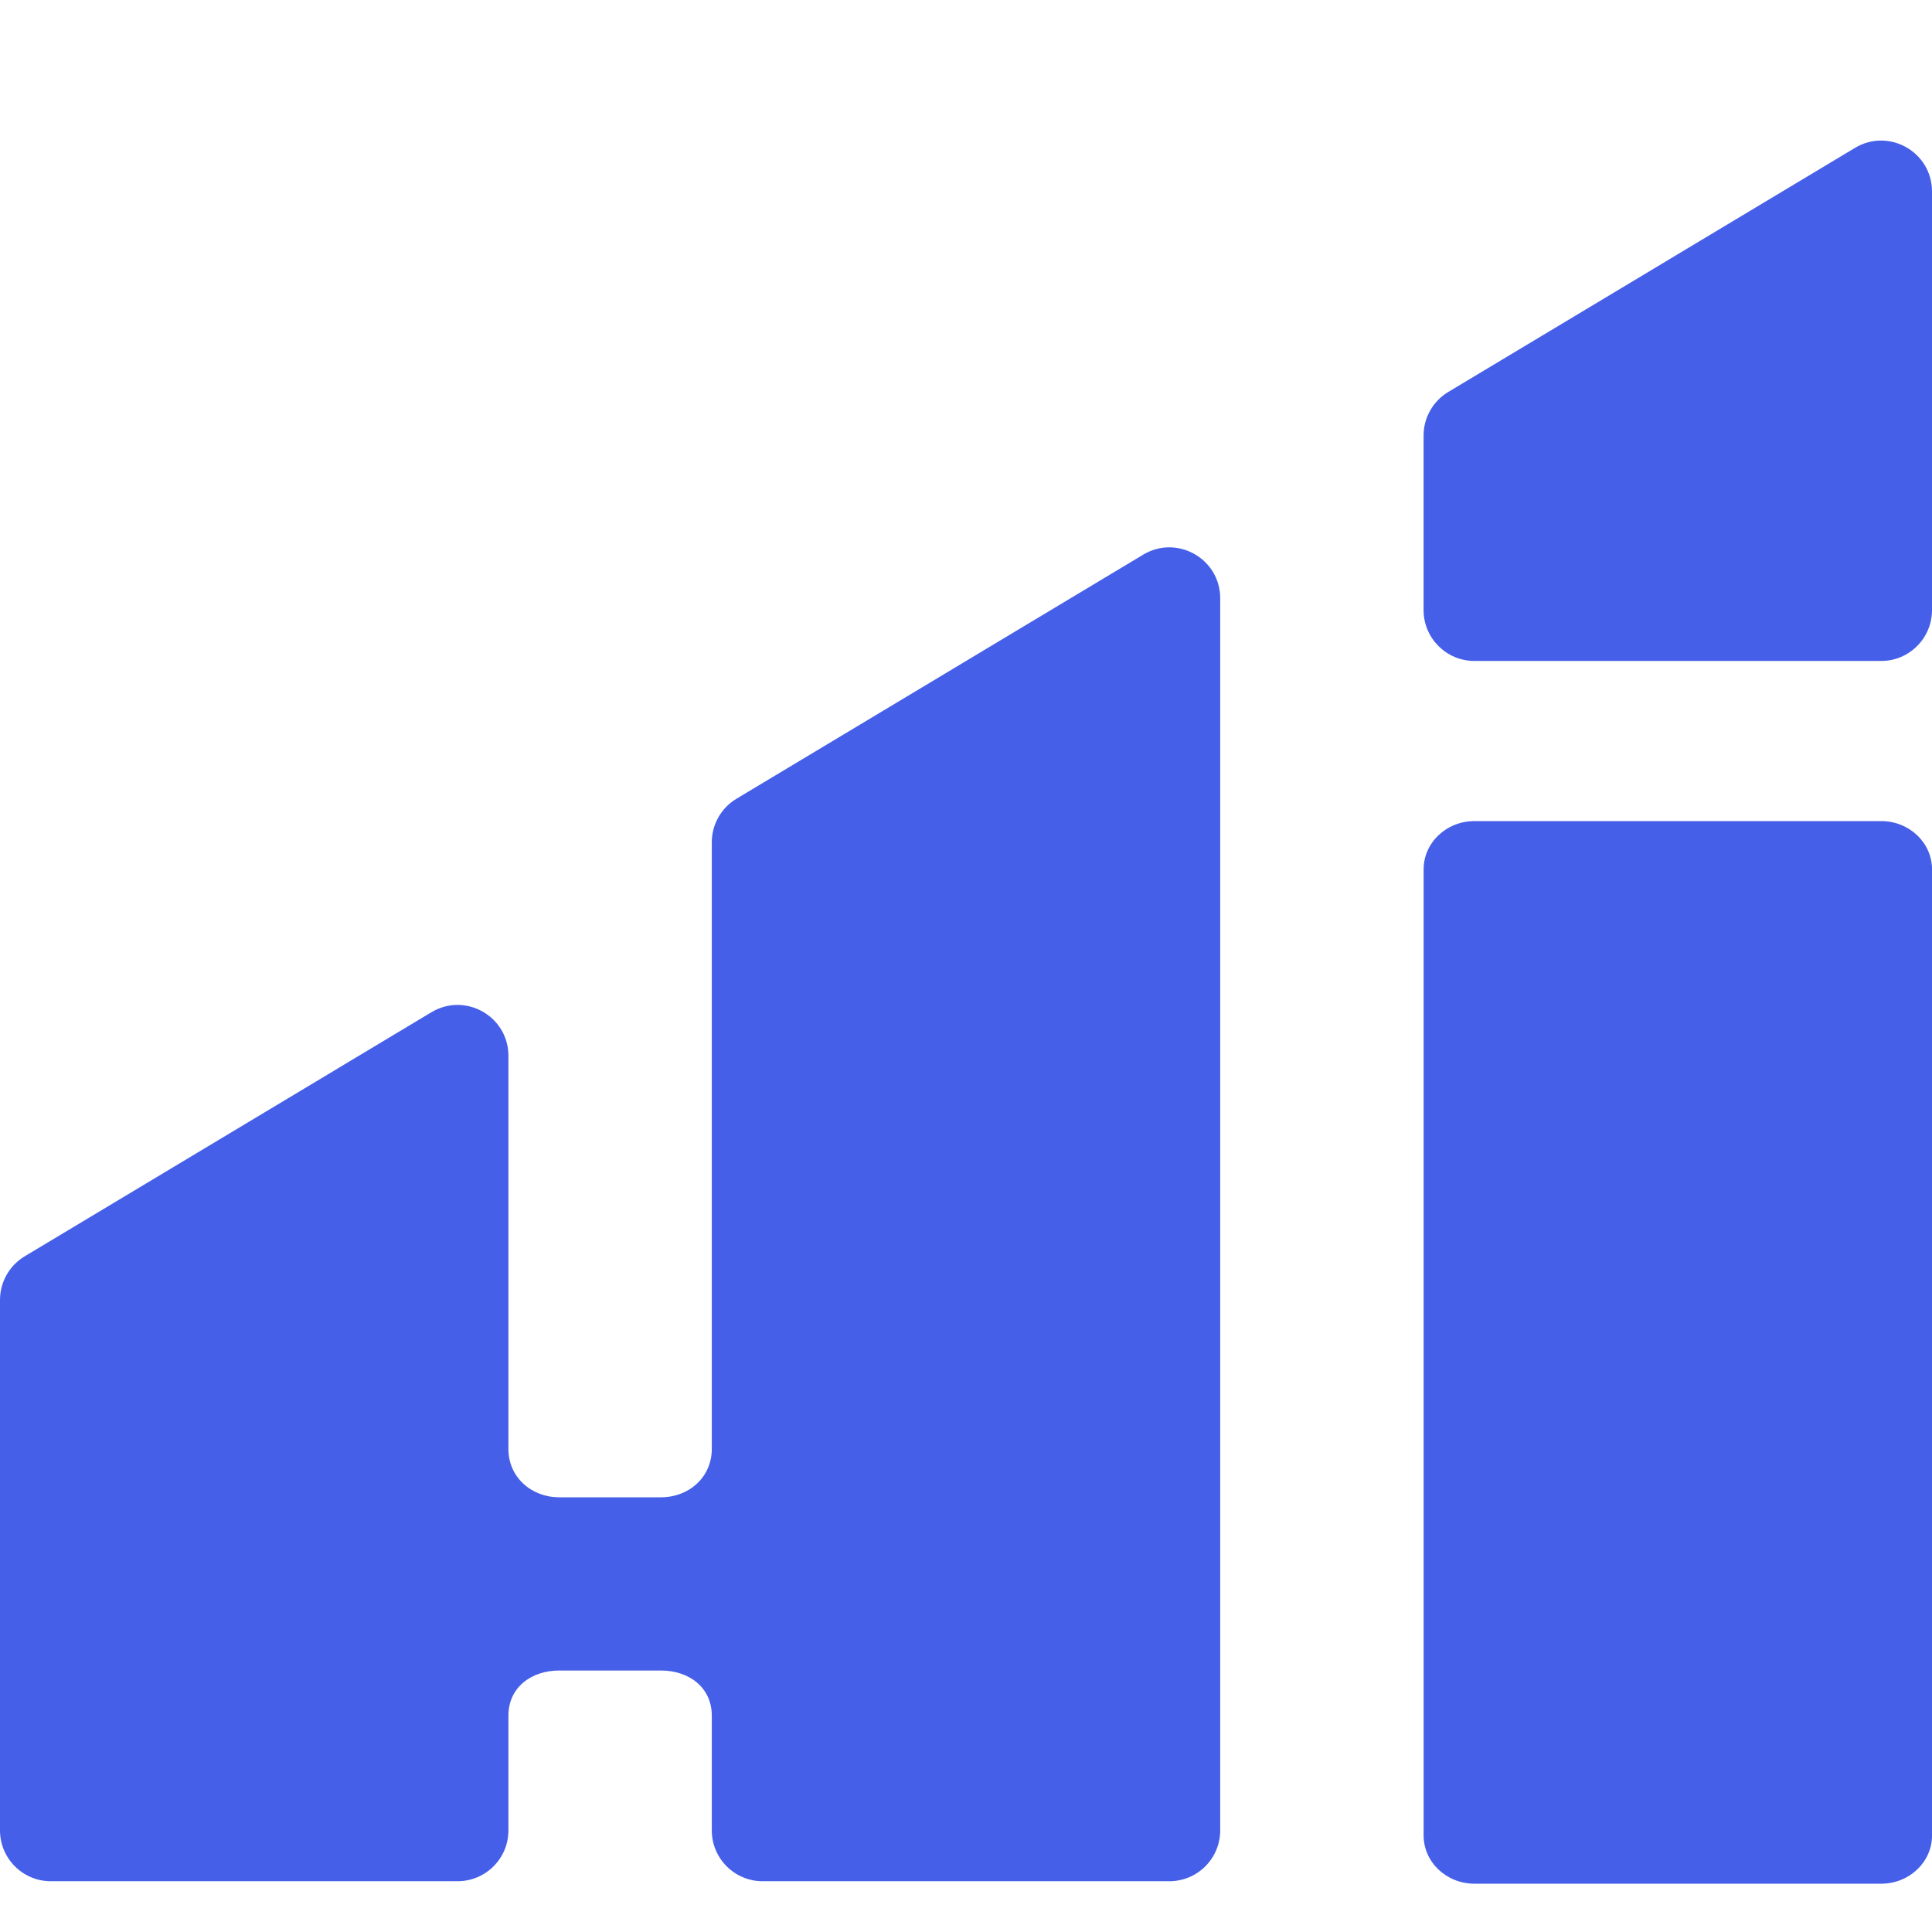
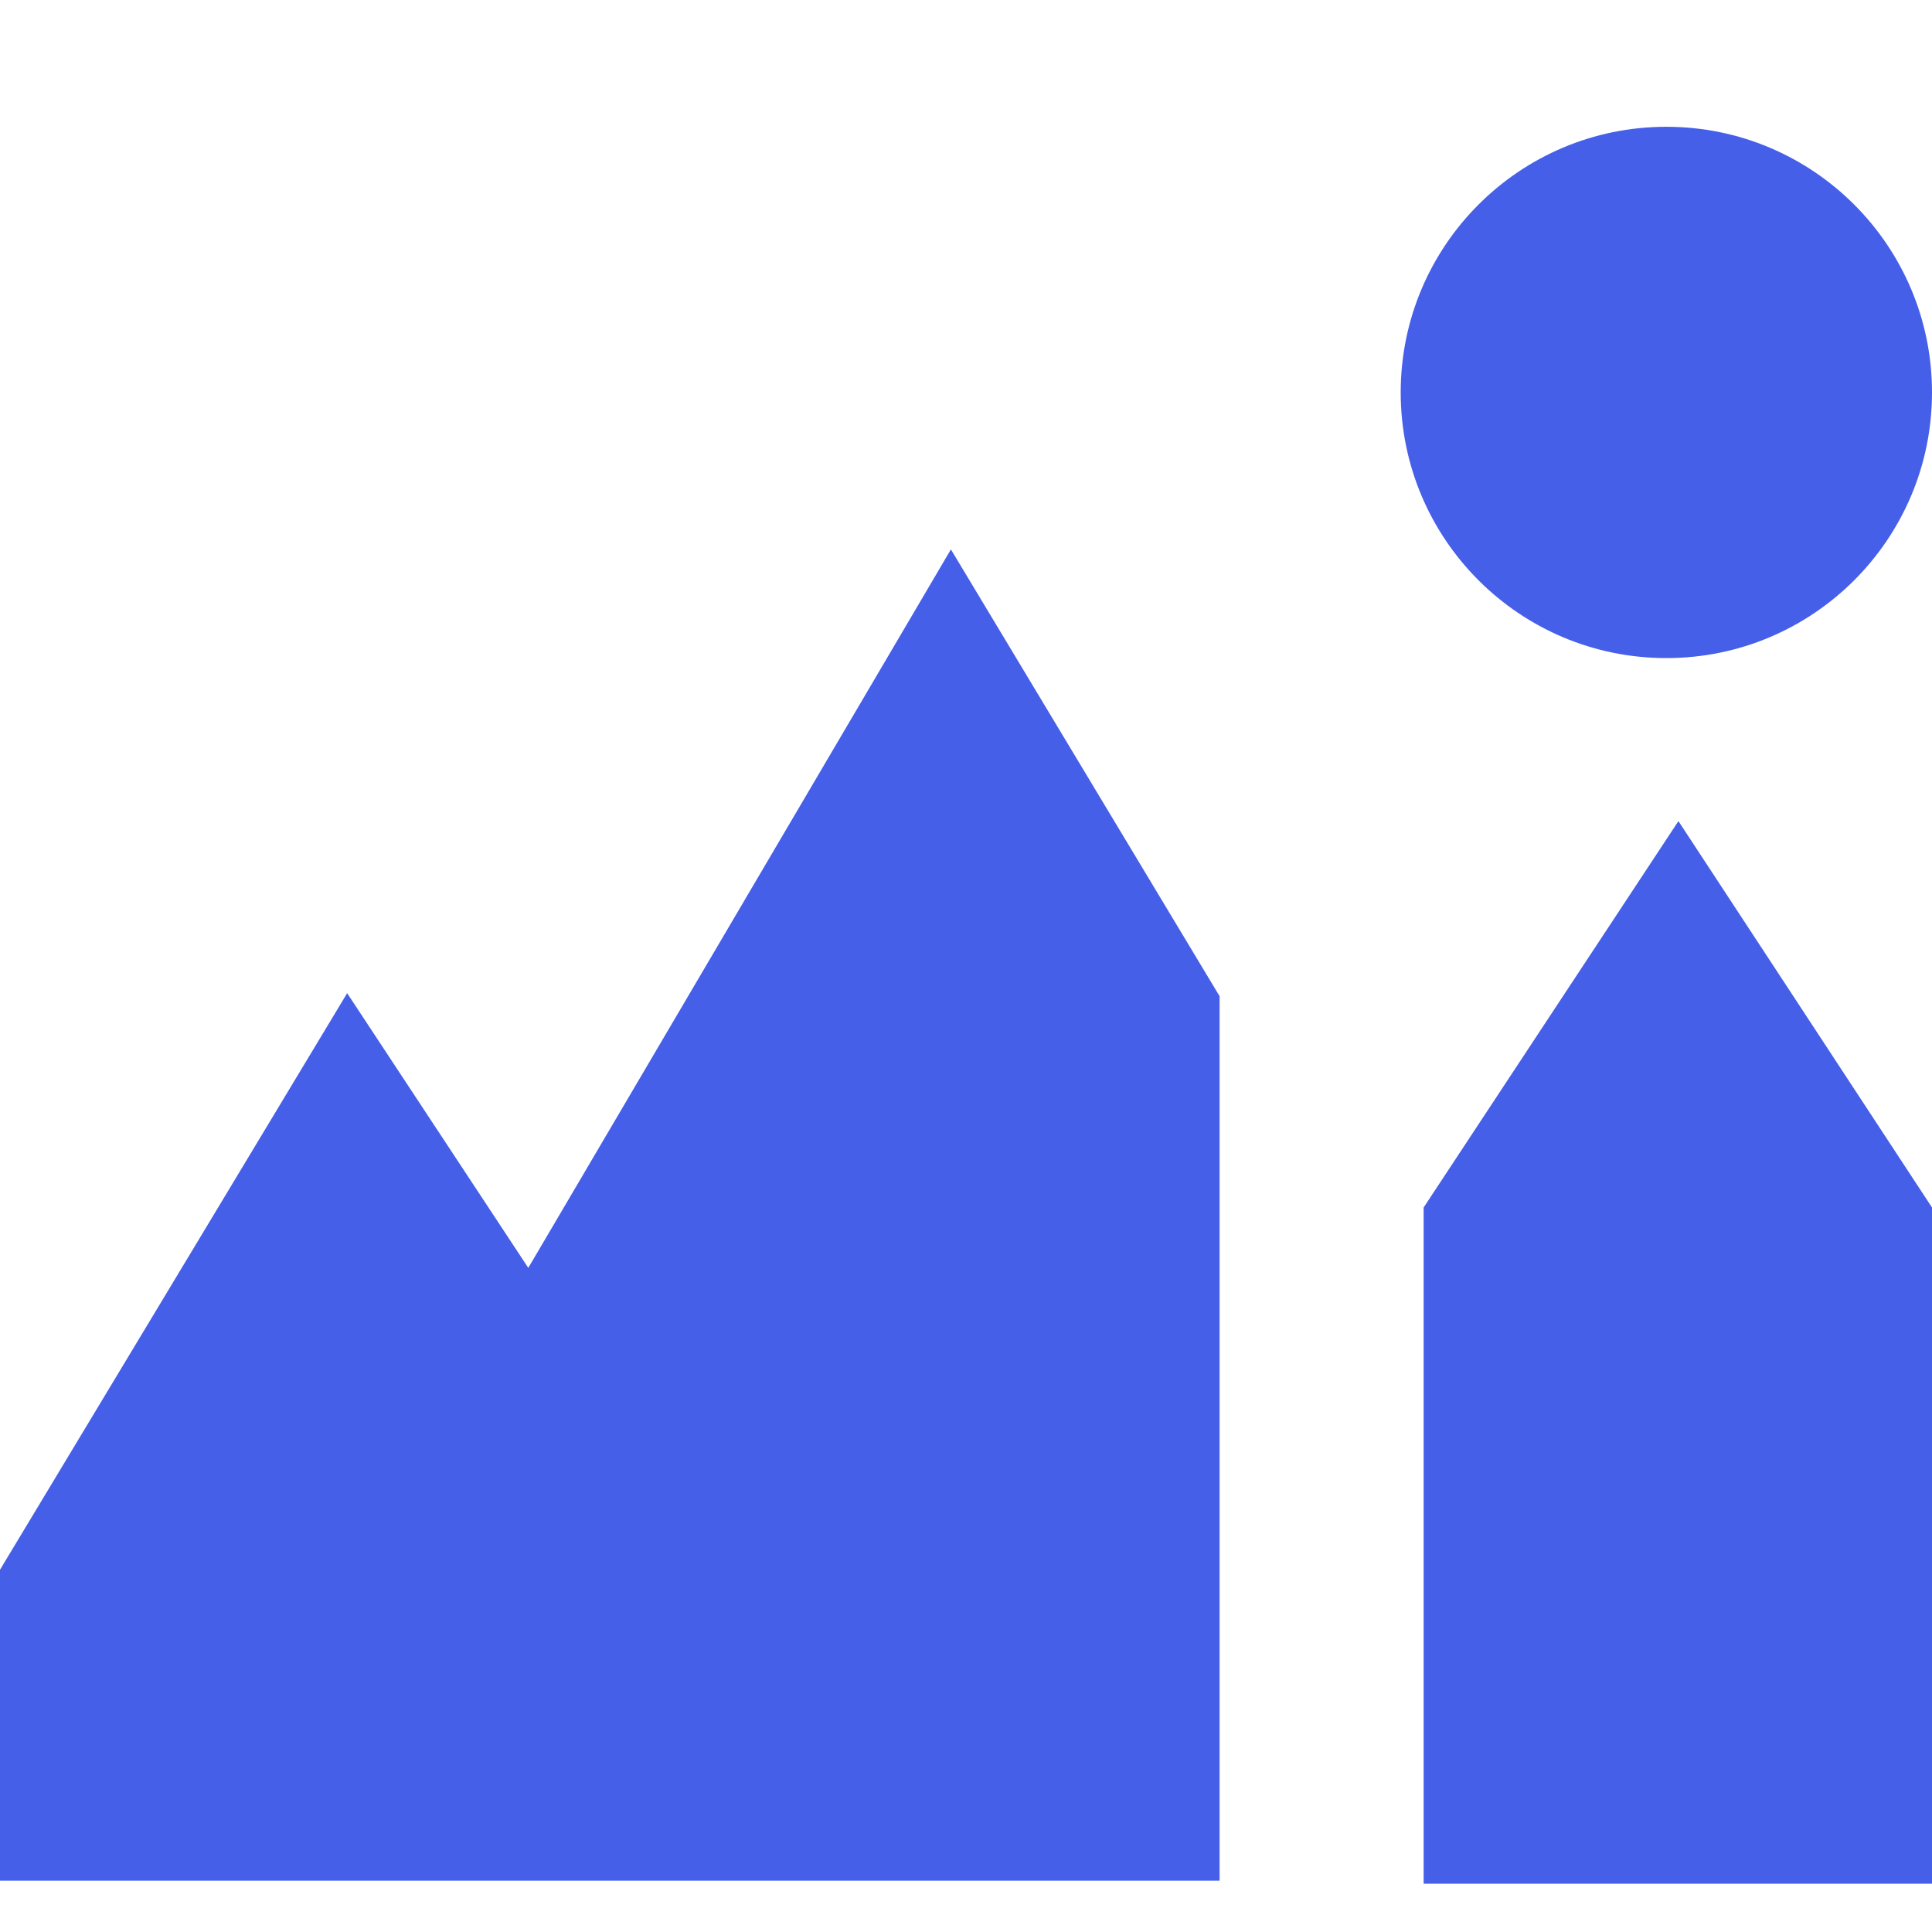
<svg xmlns="http://www.w3.org/2000/svg" width="64" height="64" viewBox="0 0 64 64" fill="none">
-   <g clip-path="url(#clip0_408_56)">
-     <path d="M47.158 14.428C47.158 13.837 47.468 13.289 47.976 12.984L61.449 4.899C62.572 4.225 64 5.034 64 6.343V20.21C64 21.14 63.246 21.895 62.316 21.895H48.842C47.912 21.895 47.158 21.14 47.158 20.21V14.428Z" fill="#455FE9" />
-     <path fill-rule="evenodd" clip-rule="evenodd" d="M24.397 26.459C23.889 26.764 23.579 27.312 23.579 27.903V43.792L23.579 45.475L23.579 45.476L23.579 48C23.579 48.93 22.825 49.6 21.895 49.6H18.526C17.596 49.6 16.842 48.93 16.842 48V45.475V34.976C16.842 33.667 15.414 32.858 14.291 33.532L0.818 41.617C0.31 41.922 0 42.47 0 43.062V60.634C0 61.564 0.754 62.318 1.684 62.318H15.158C16.088 62.318 16.842 61.564 16.842 60.634V58.949V56.831C16.842 55.901 17.596 55.338 18.526 55.338H21.895C22.825 55.338 23.579 55.901 23.579 56.831V58.949L23.579 60.634C23.579 61.564 24.333 62.318 25.263 62.318H38.737C39.667 62.318 40.421 61.564 40.421 60.634V45.476V43.792V19.818C40.421 18.509 38.993 17.7 37.87 18.374L24.397 26.459Z" fill="#455FE9" />
-     <path d="M47.159 28.8V60.8C47.159 61.684 47.913 62.4 48.843 62.4H62.317C63.247 62.4 64.001 61.684 64.001 60.8V28.8C64.001 27.916 63.247 27.2 62.317 27.2H48.843C47.913 27.2 47.159 27.916 47.159 28.8Z" fill="#455FE9" />
-   </g>
-   <defs>
- 
- </defs>
+   <path d="M55.2 4.2C60.06 4.2 64 8.14 64 13C64 17.86 60.06 21.8 55.2 21.8C50.34 21.8 46.4 17.86 46.4 13C46.4 8.14 50.34 4.2 55.2 4.2Z" fill="#455FE9" />
+   <path d="M0 62.3L0 52L11.5 32.9L17.5 42L31.5 18.2L40.4 33L40.4 62.3Z" fill="#455FE9" />
+   <path d="M47.16 62.4L47.16 40L55.6 27.2L64 40L64 62.4Z" fill="#455FE9" />
</svg>
